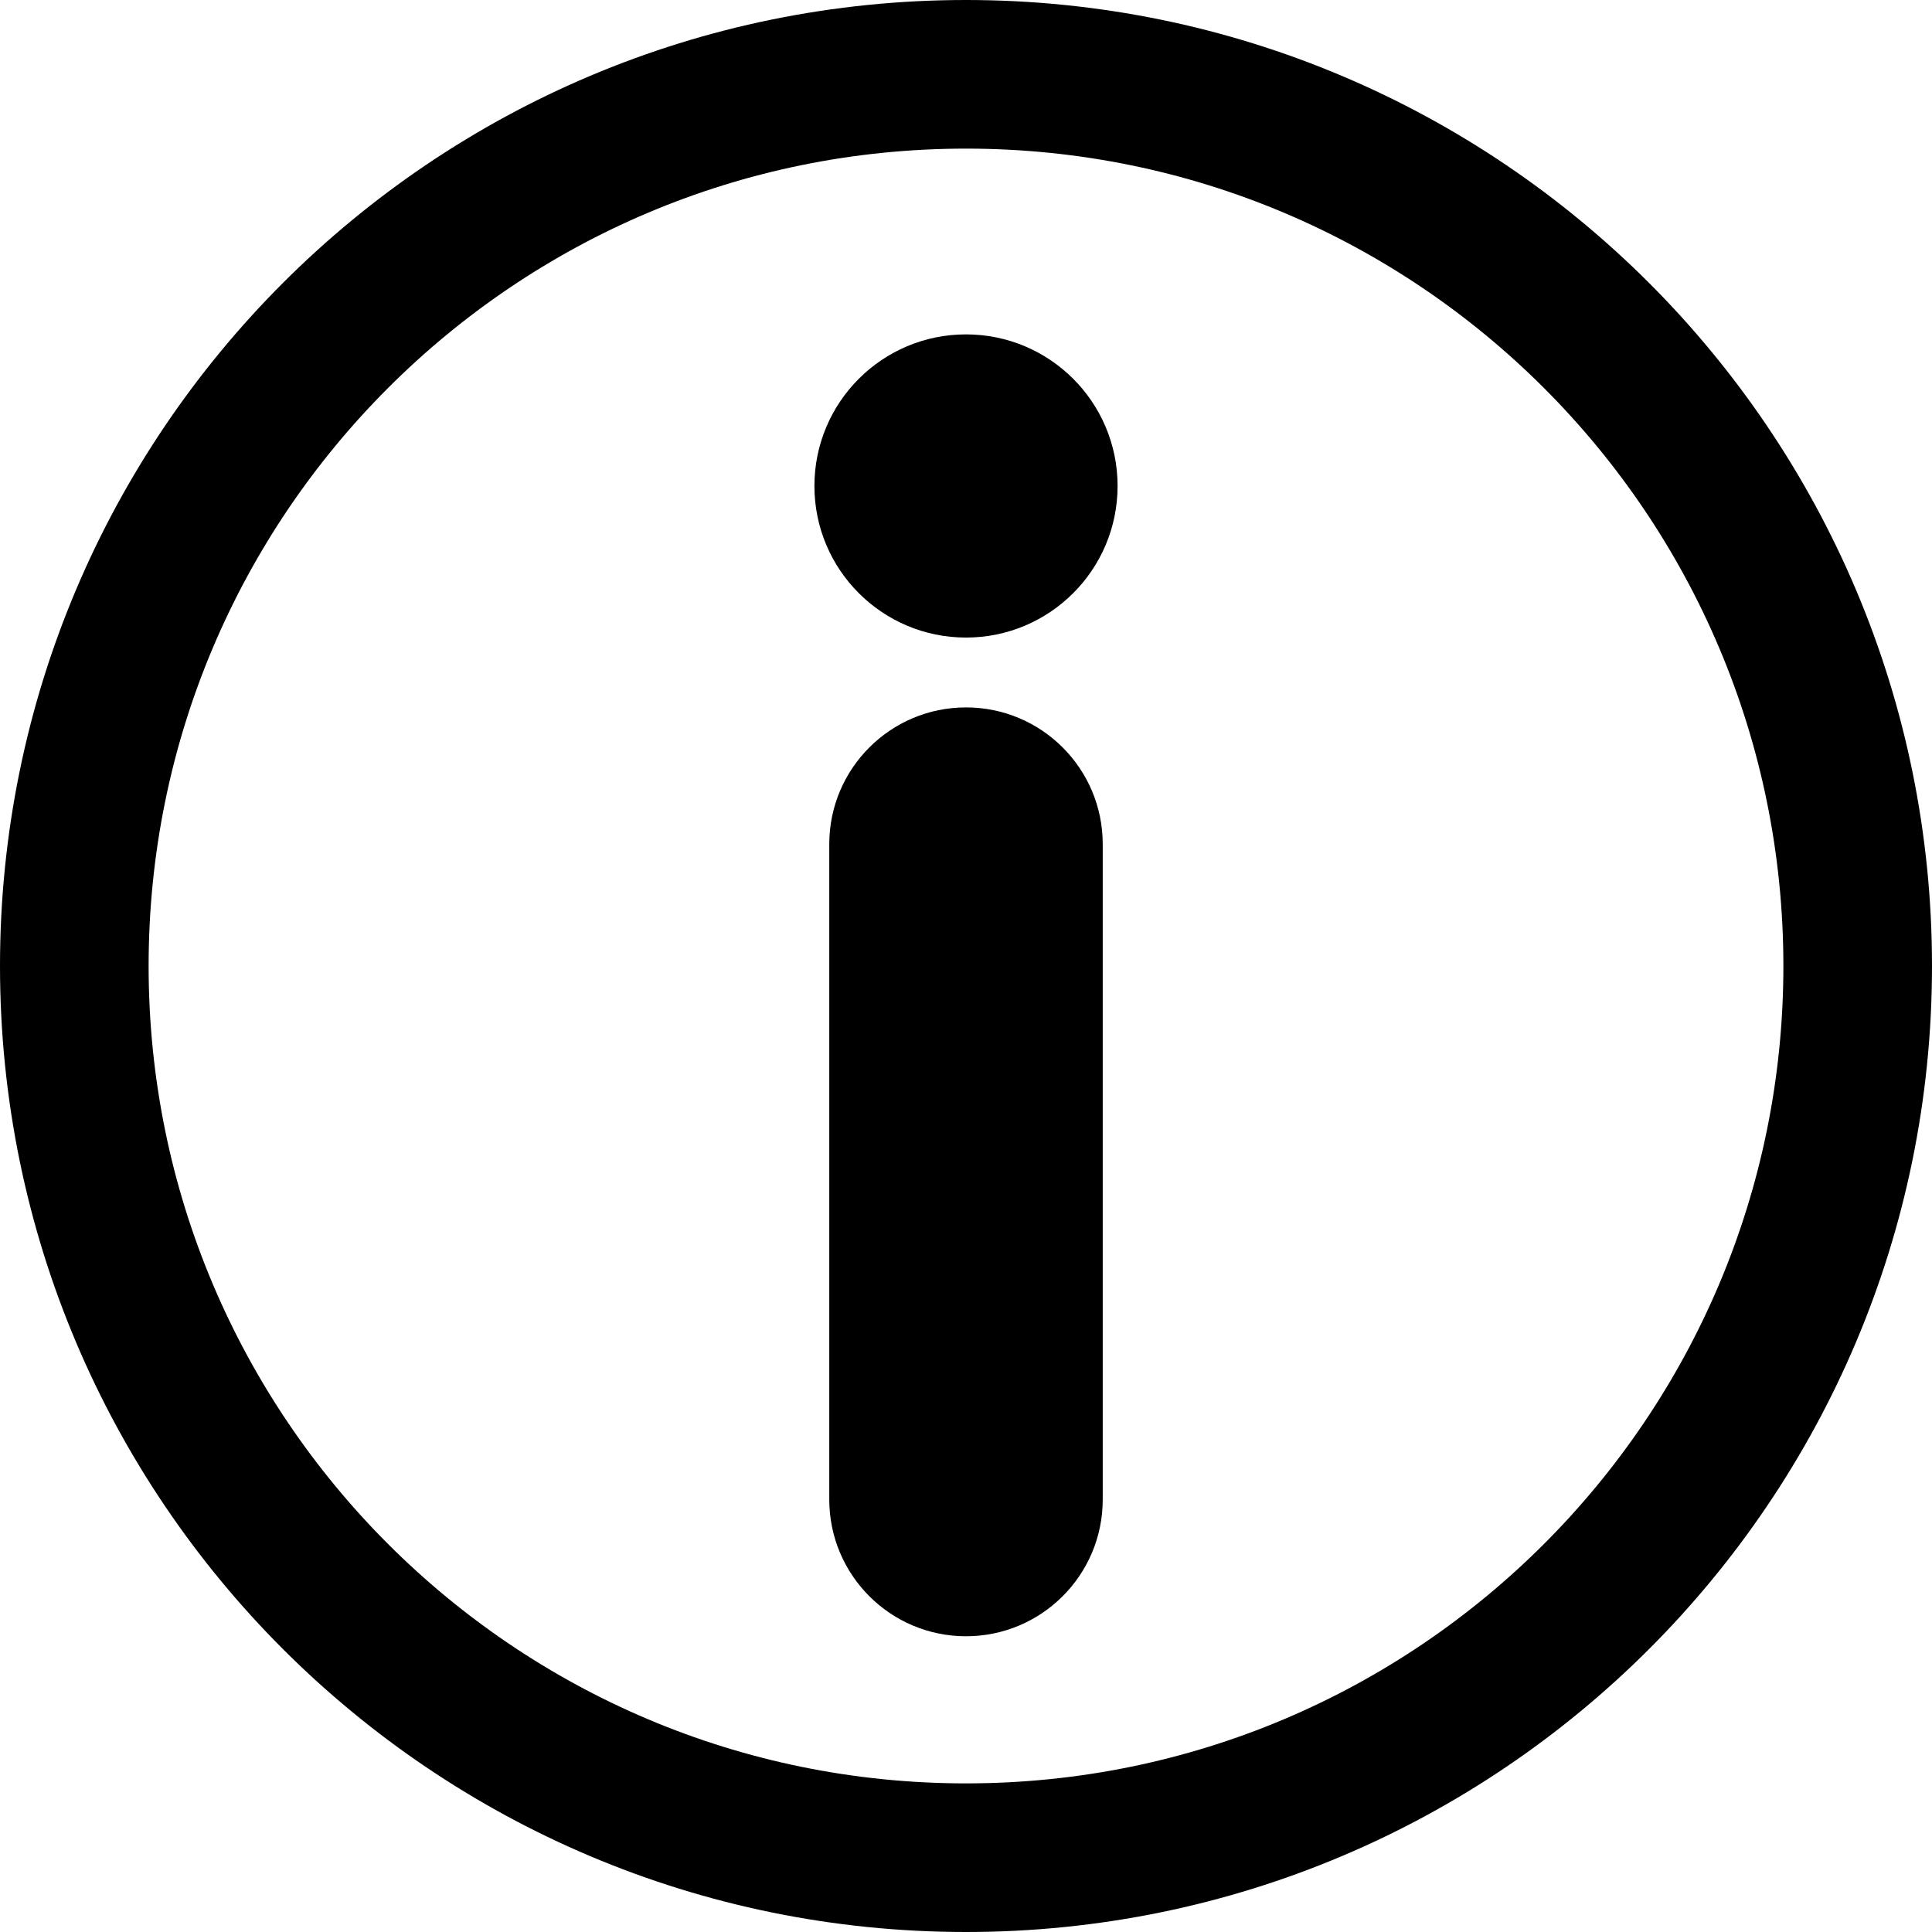
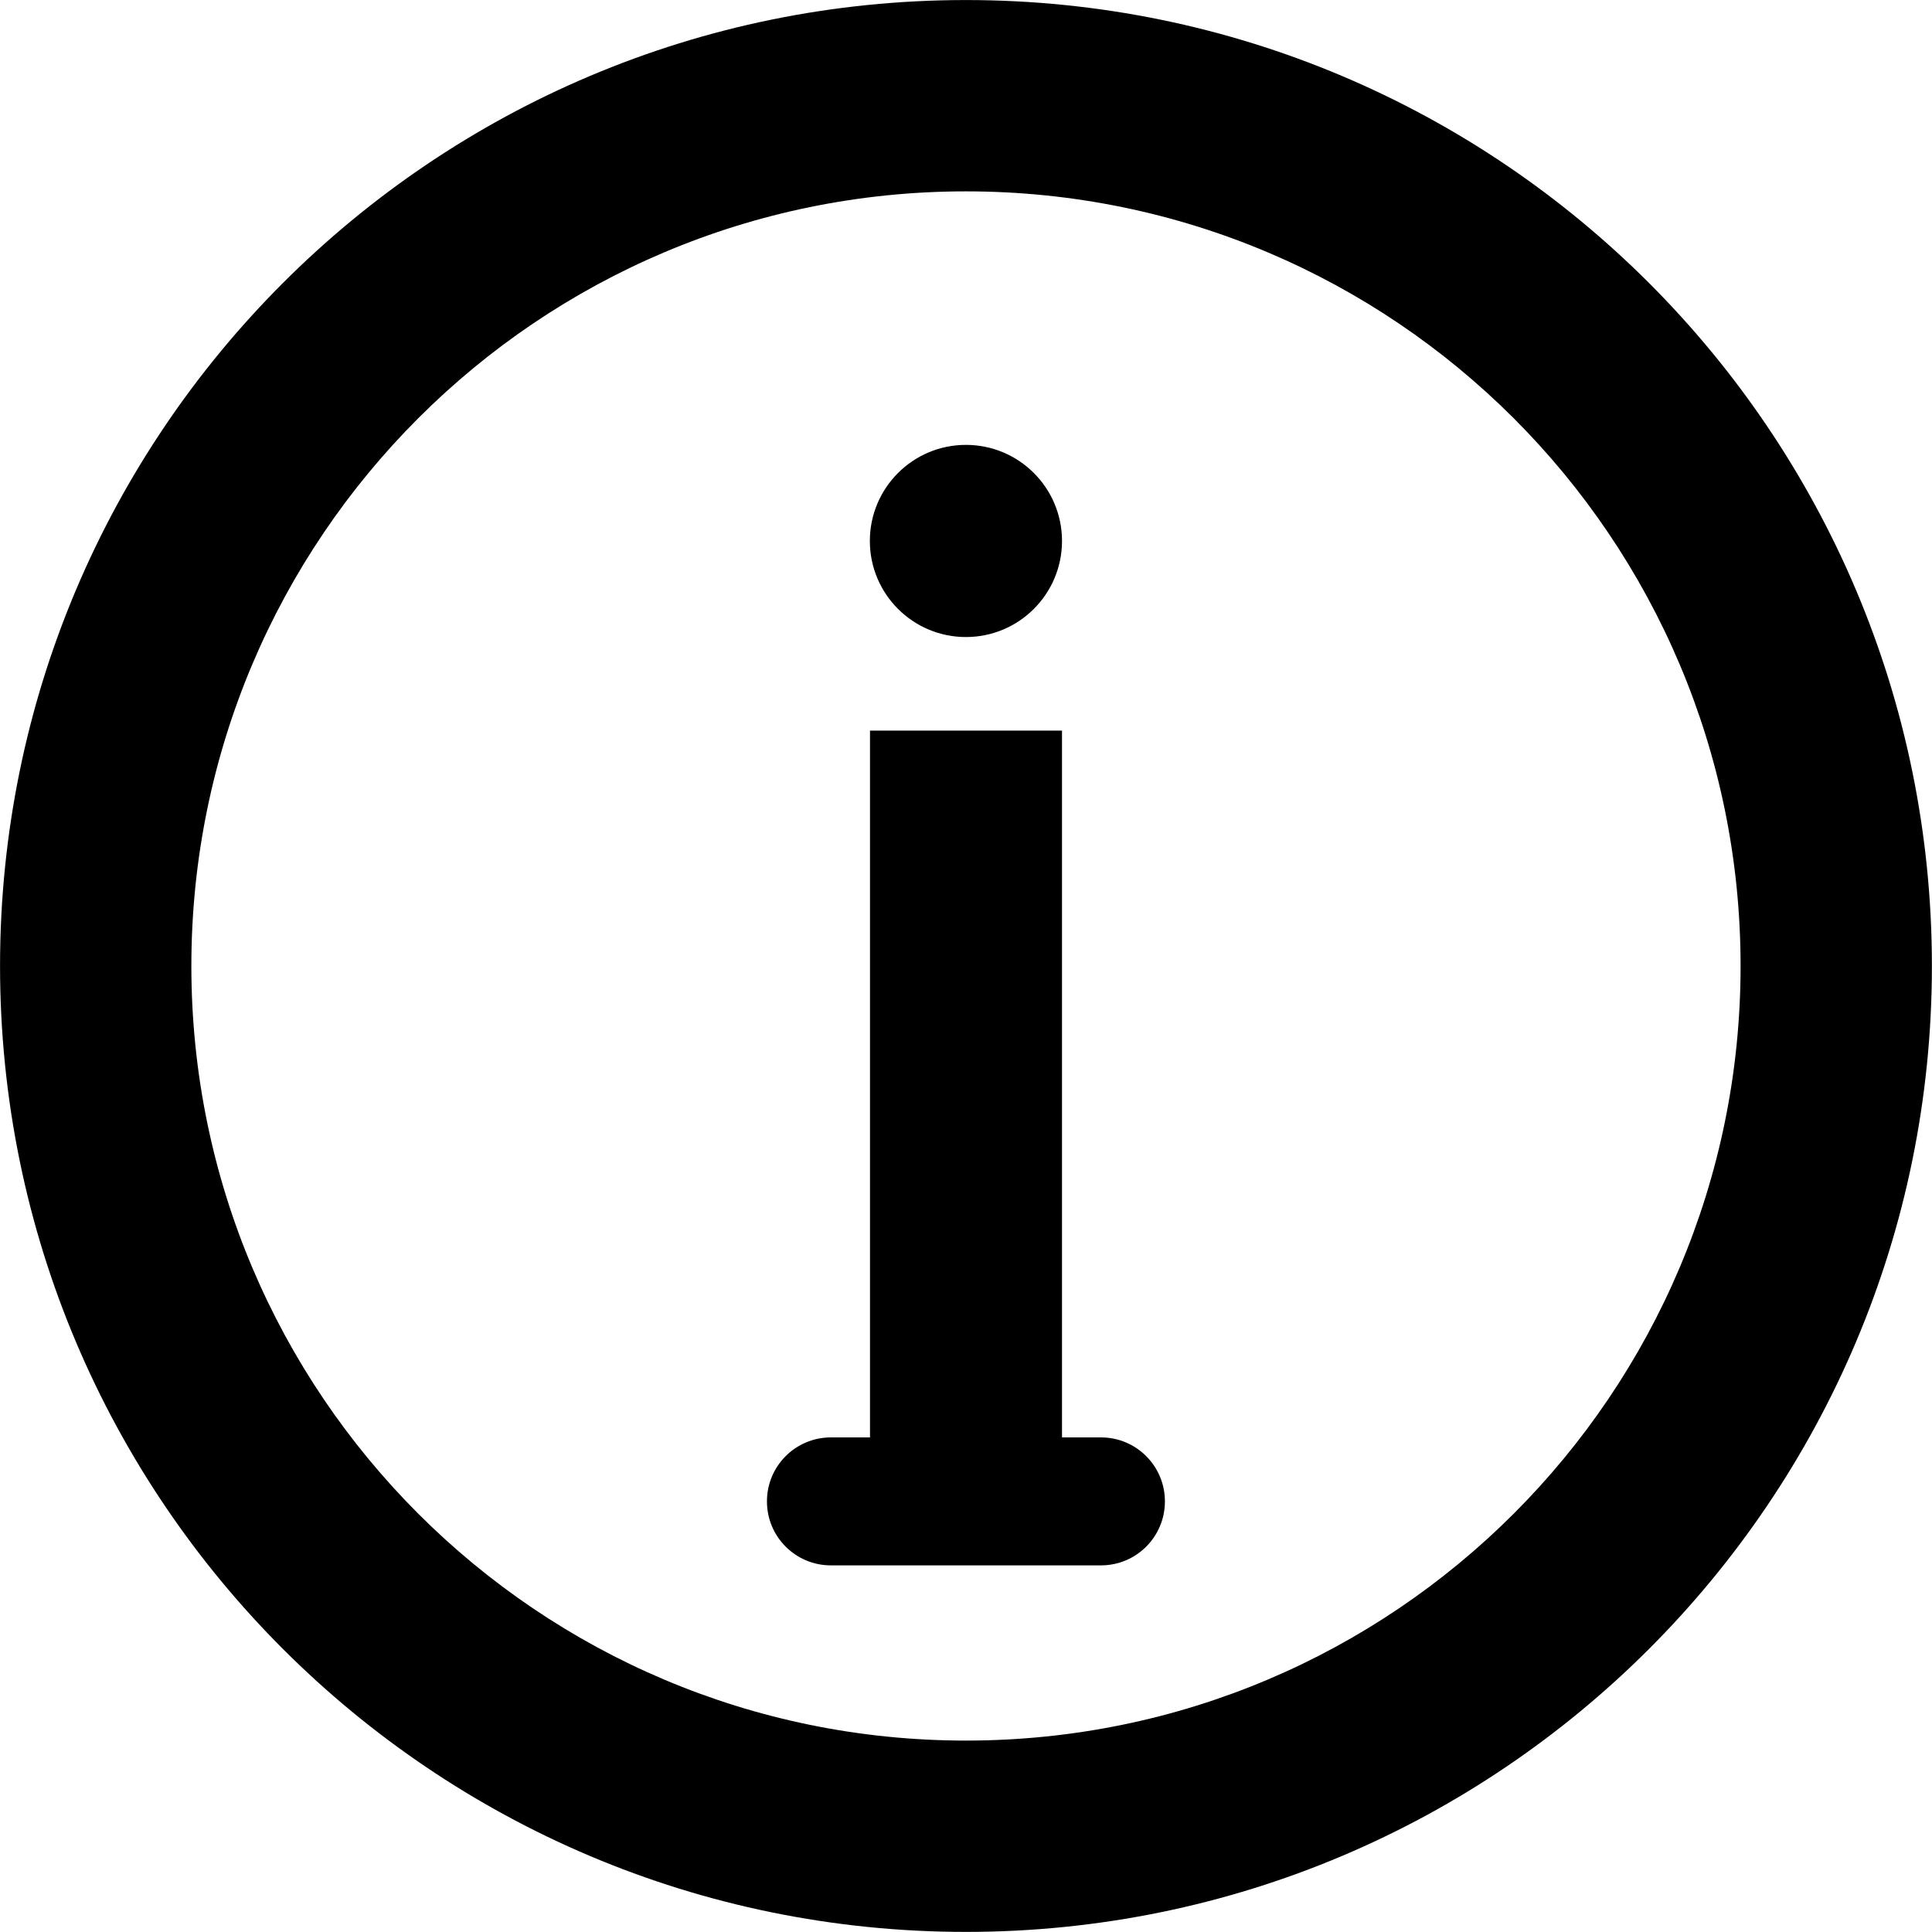
- <svg xmlns="http://www.w3.org/2000/svg" id="a430735e-40bd-4c3b-a9e4-484940a93a54" width="1em" height="1em" viewBox="0 0 13 13">
-   <circle cx="6.5" cy="6.5" r="6" fill="none" stroke="#000" stroke-miterlimit="10" />
-   <rect x="5.58" y="4.76" width="1.84" height="6.25" rx="0.92" />
-   <ellipse cx="6.5" cy="3.27" rx="1.02" ry="1.02" />
+ <svg xmlns="http://www.w3.org/2000/svg" width="13.875" height="13.875" viewBox="0 0 13.875 13.875">
+   <path d="M8,1.063A6.937,6.937,0,1,0,14.937,8,6.937,6.937,0,0,0,8,1.063Zm0,12.5A5.563,5.563,0,1,1,13.563,8,5.563,5.563,0,0,1,8,13.563Z" transform="translate(-1.0627 -1.0627)" />
+   <circle cx="6.937" cy="3.885" r="0.69" />
+   <rect x="6.248" y="5.247" width="1.379" height="5.793" />
+   <rect x="5.508" y="10.323" width="2.858" height="0.919" rx="0.459" />
</svg>
